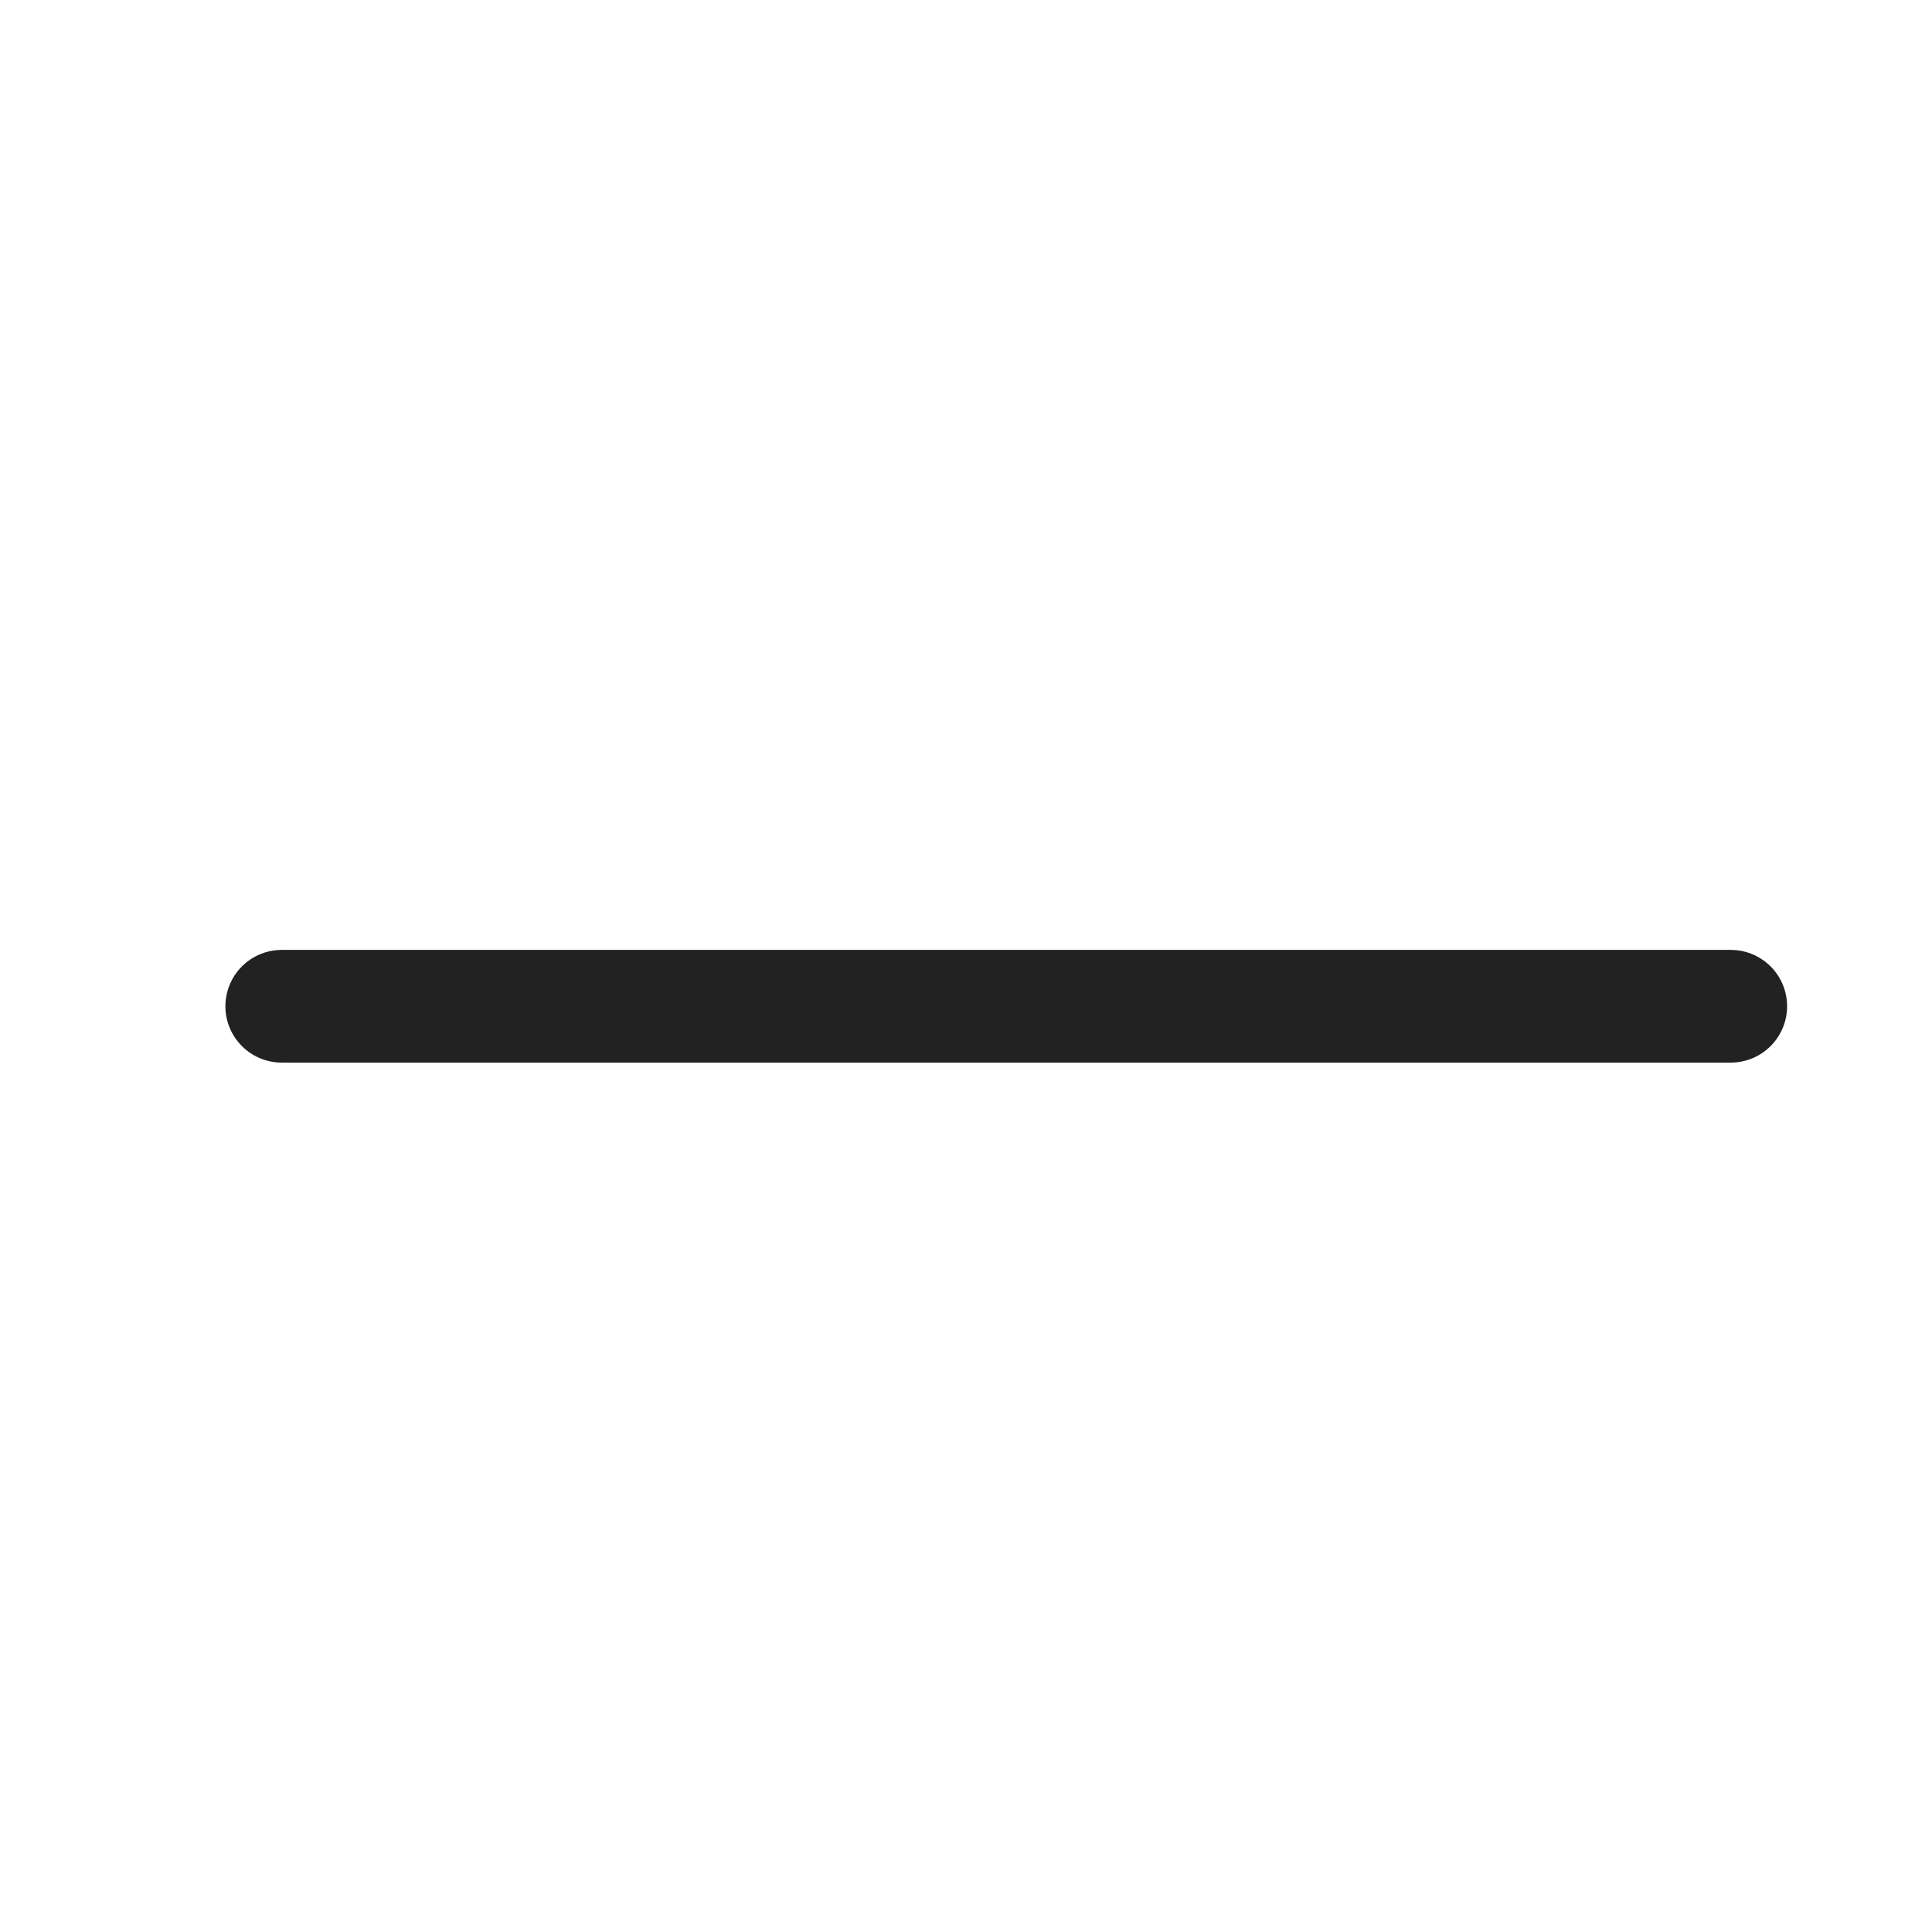
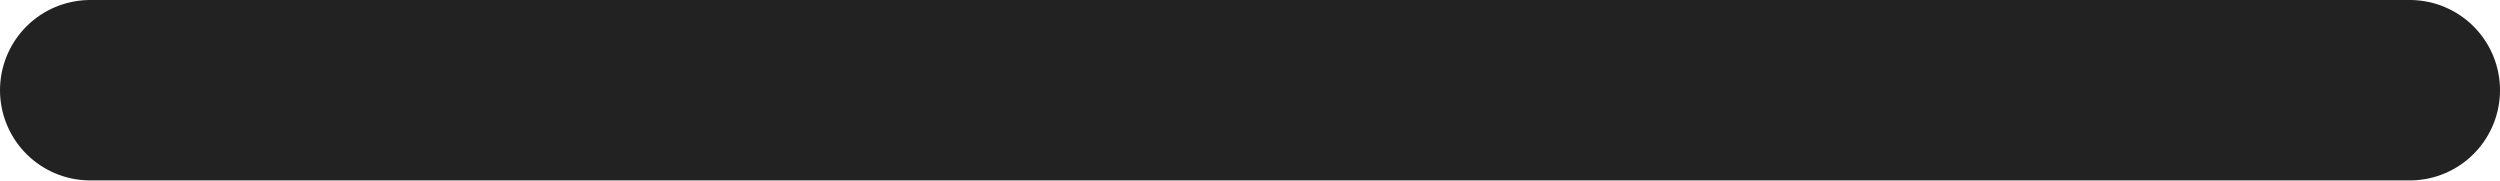
- <svg xmlns="http://www.w3.org/2000/svg" width="24" height="24" viewBox="0 0 24 24">
-   <g id="Ic_Minus" transform="translate(-6 -6)">
-     <line id="ic" x2="18" transform="translate(9.5 18.5)" fill="none" stroke="#222" stroke-linecap="round" stroke-width="1.4" />
-     <rect id="사각형_373" data-name="사각형 373" width="24" height="24" transform="translate(6 6)" fill="none" />
-   </g>
+ <svg xmlns="http://www.w3.org/2000/svg" width="19.4" height="1.4" viewBox="0 0 19.4 1.4">
+   <path id="ic" d="M0,0H18" transform="translate(0.7 0.7)" fill="none" stroke="#222" stroke-linecap="round" stroke-width="1.4" />
</svg>
